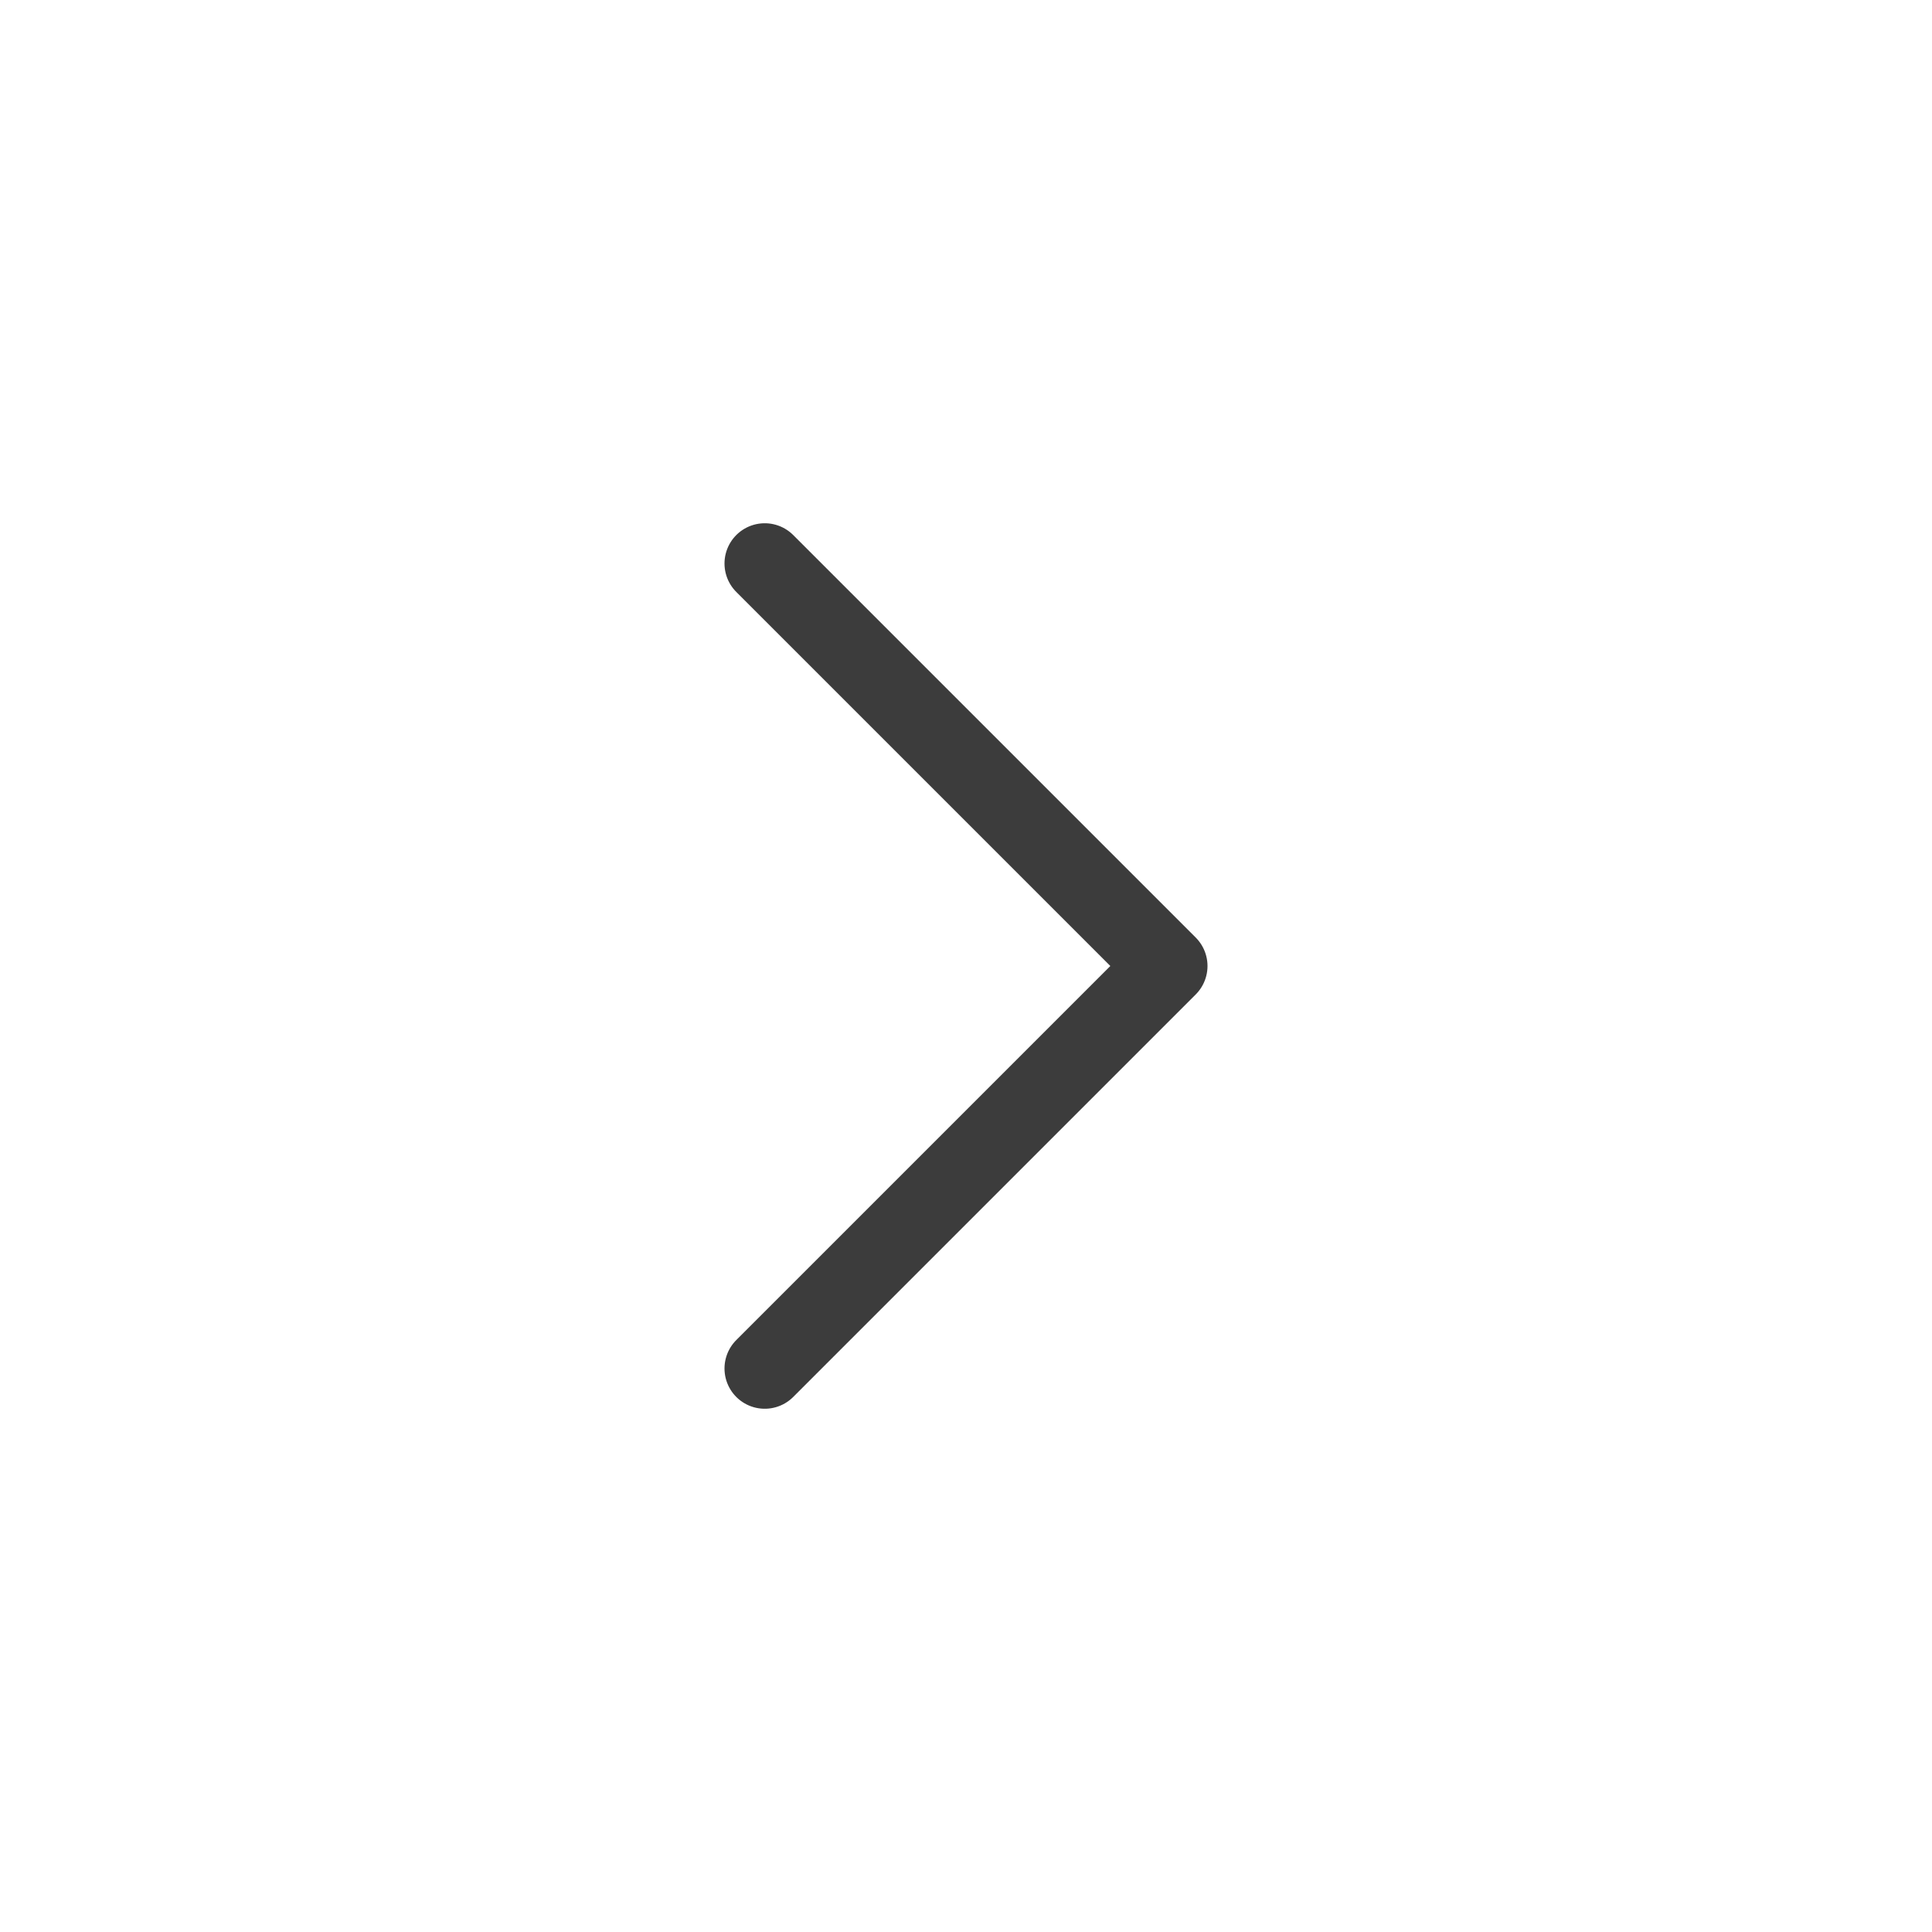
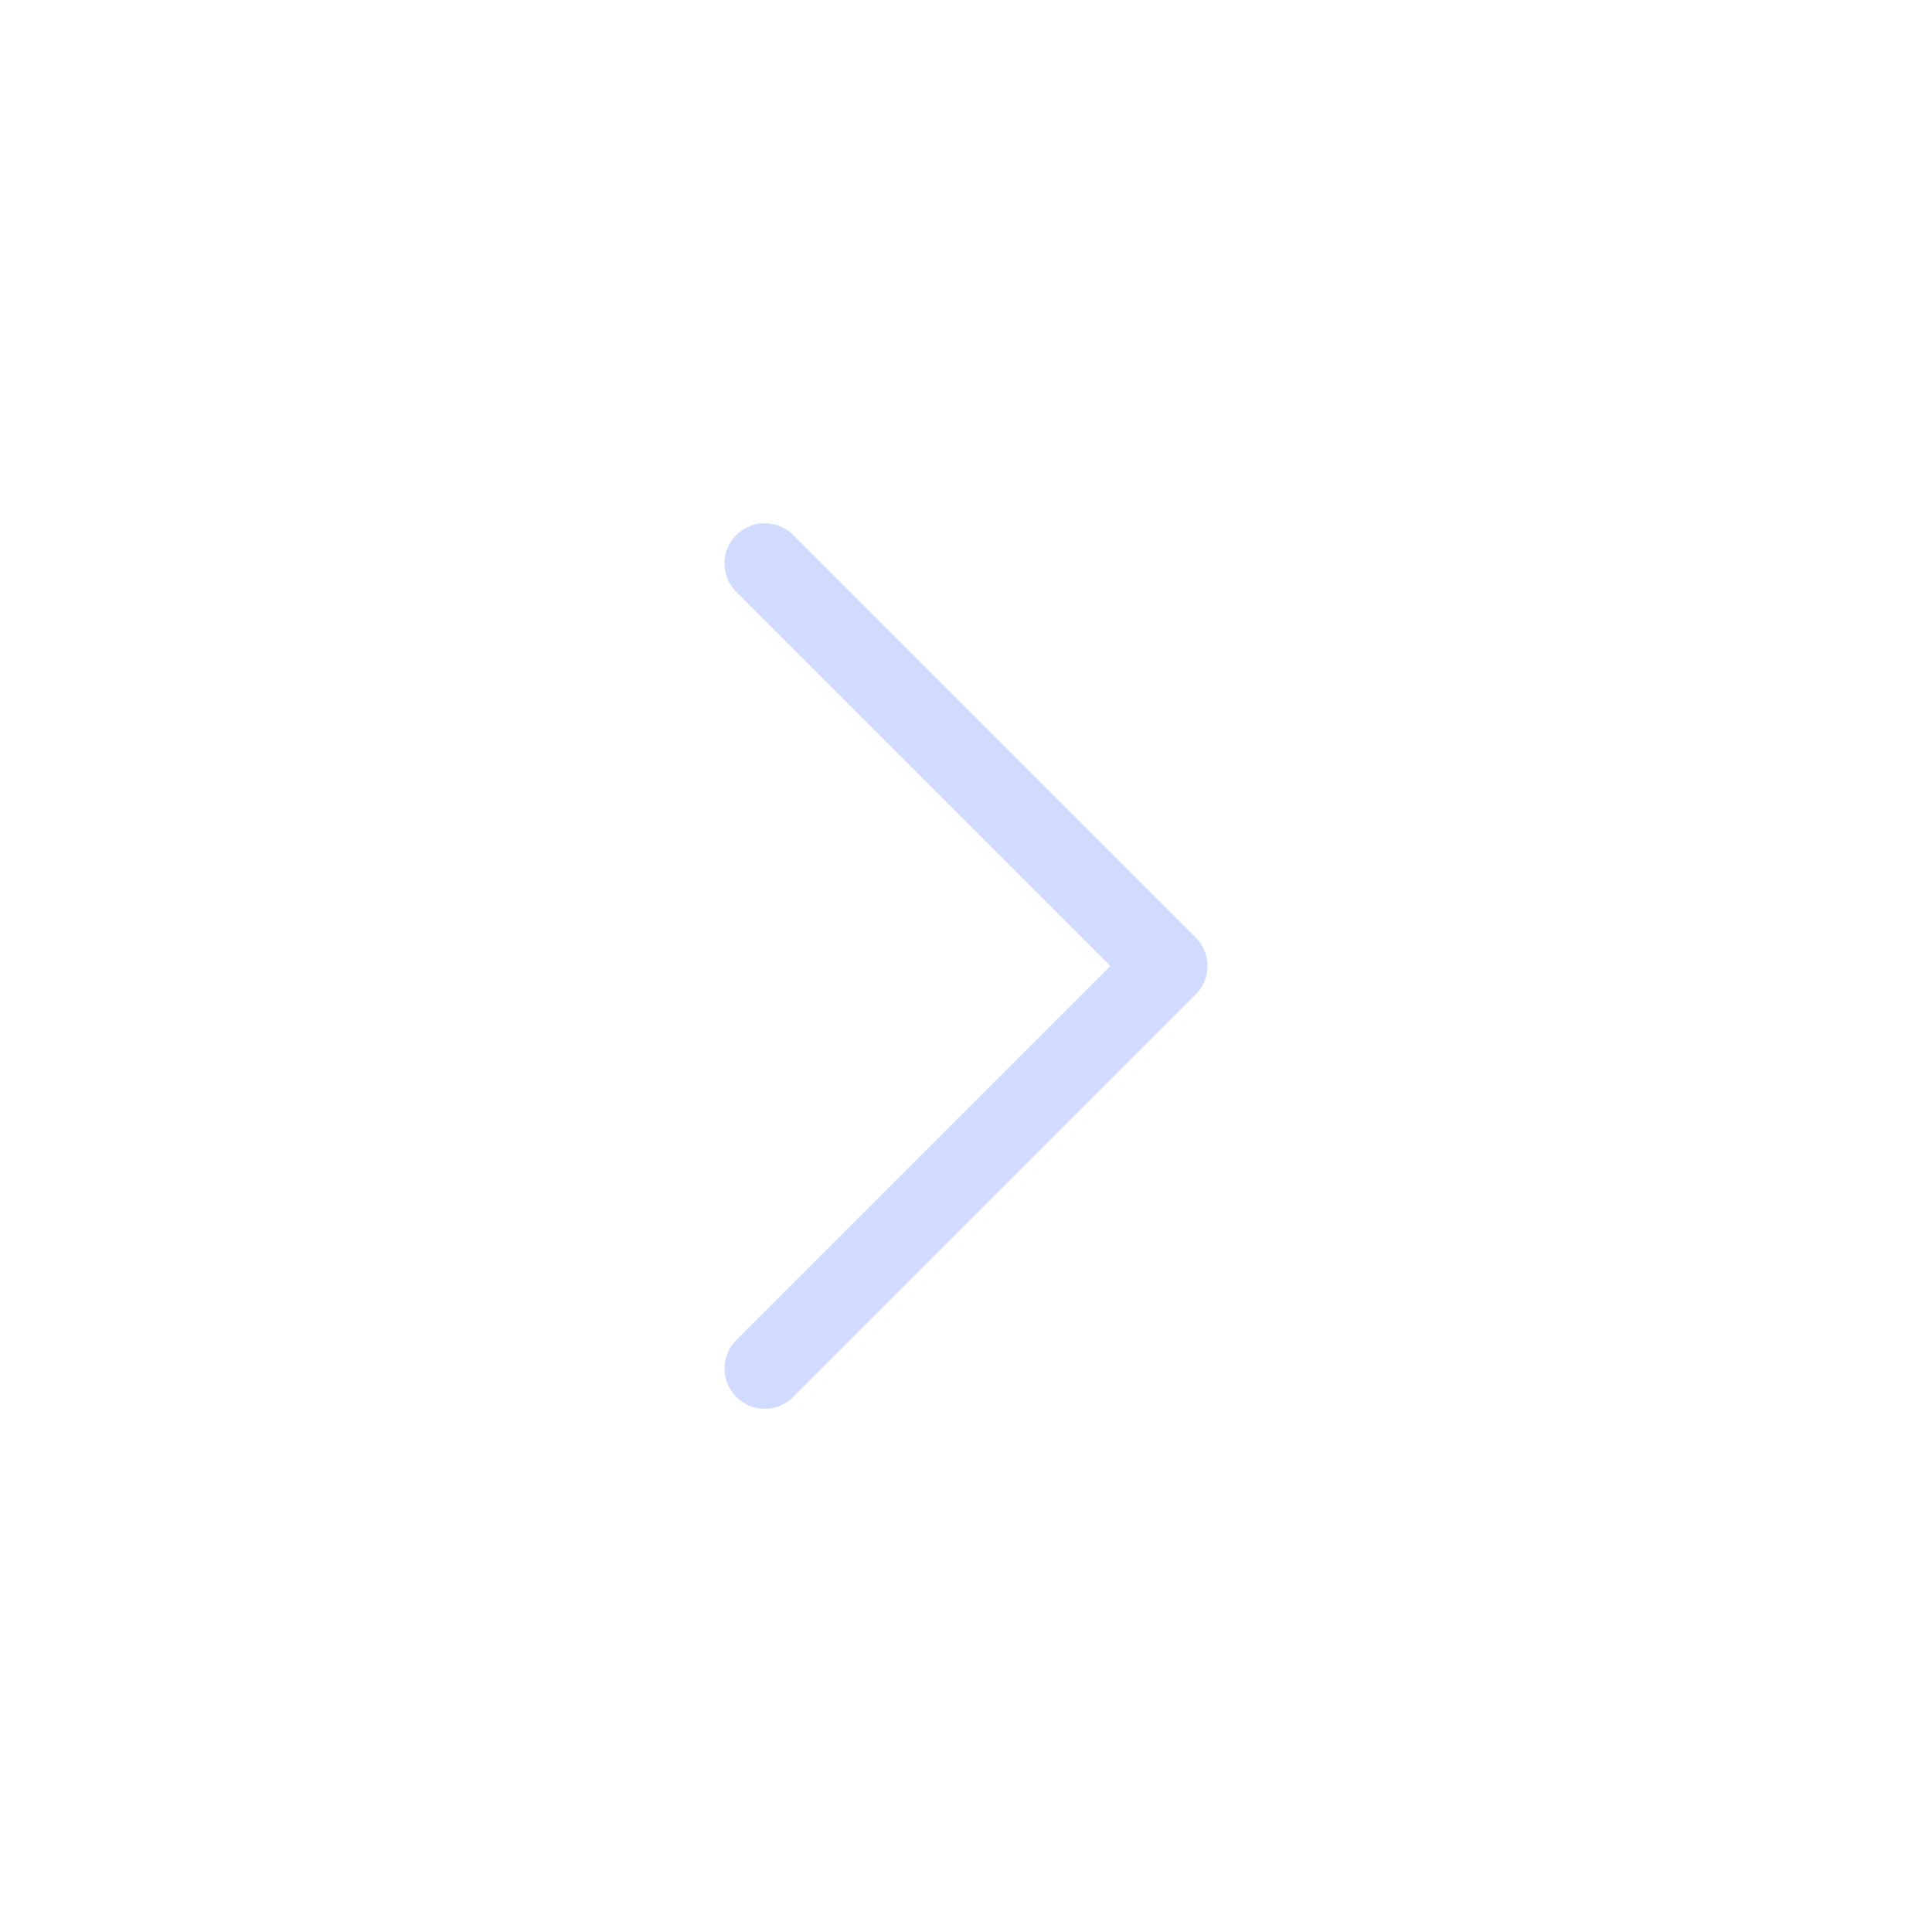
<svg xmlns="http://www.w3.org/2000/svg" width="800px" height="800px" viewBox="0 0 24 24" fill="none">
  <rect width="24" height="24" fill="white" />
-   <path d="M9.5 7L14.5 12L9.5 17" stroke="#3c3c3c" stroke-linecap="round" stroke-linejoin="round" />
+   <path d="M9.5 7L14.5 12L9.5 17" stroke="#d1dbff" stroke-linecap="round" stroke-linejoin="round" />
</svg>
